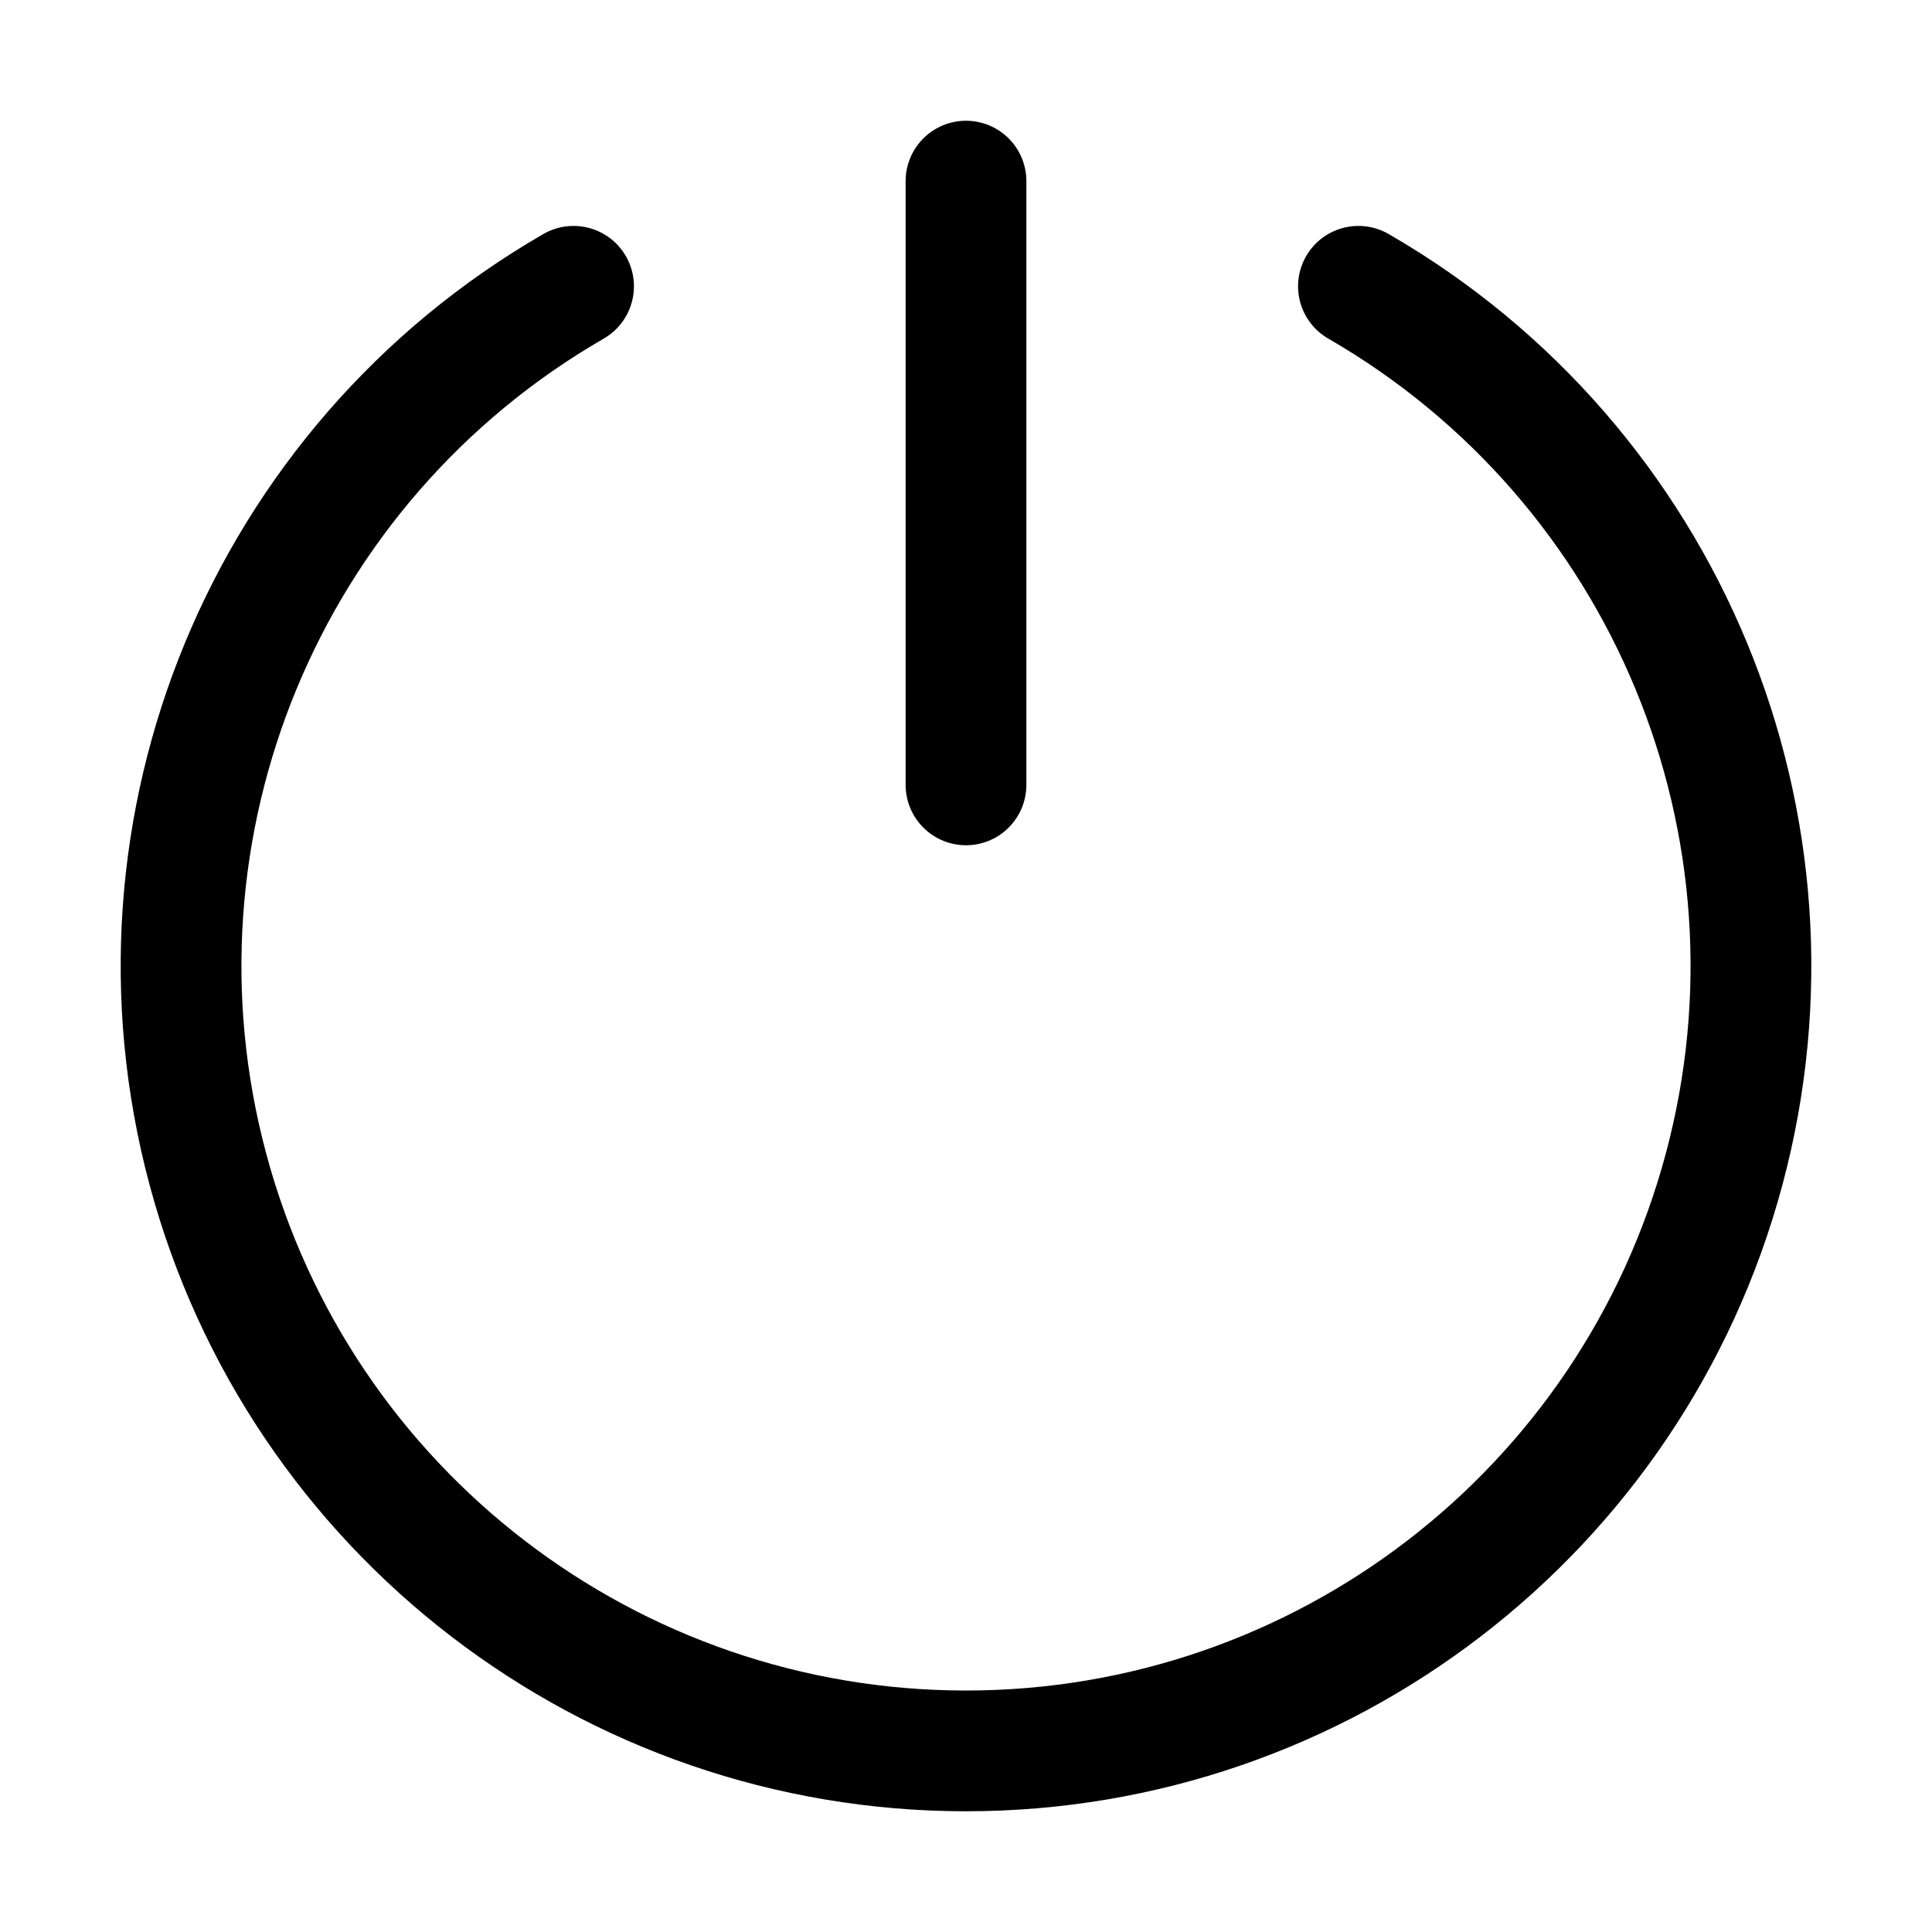
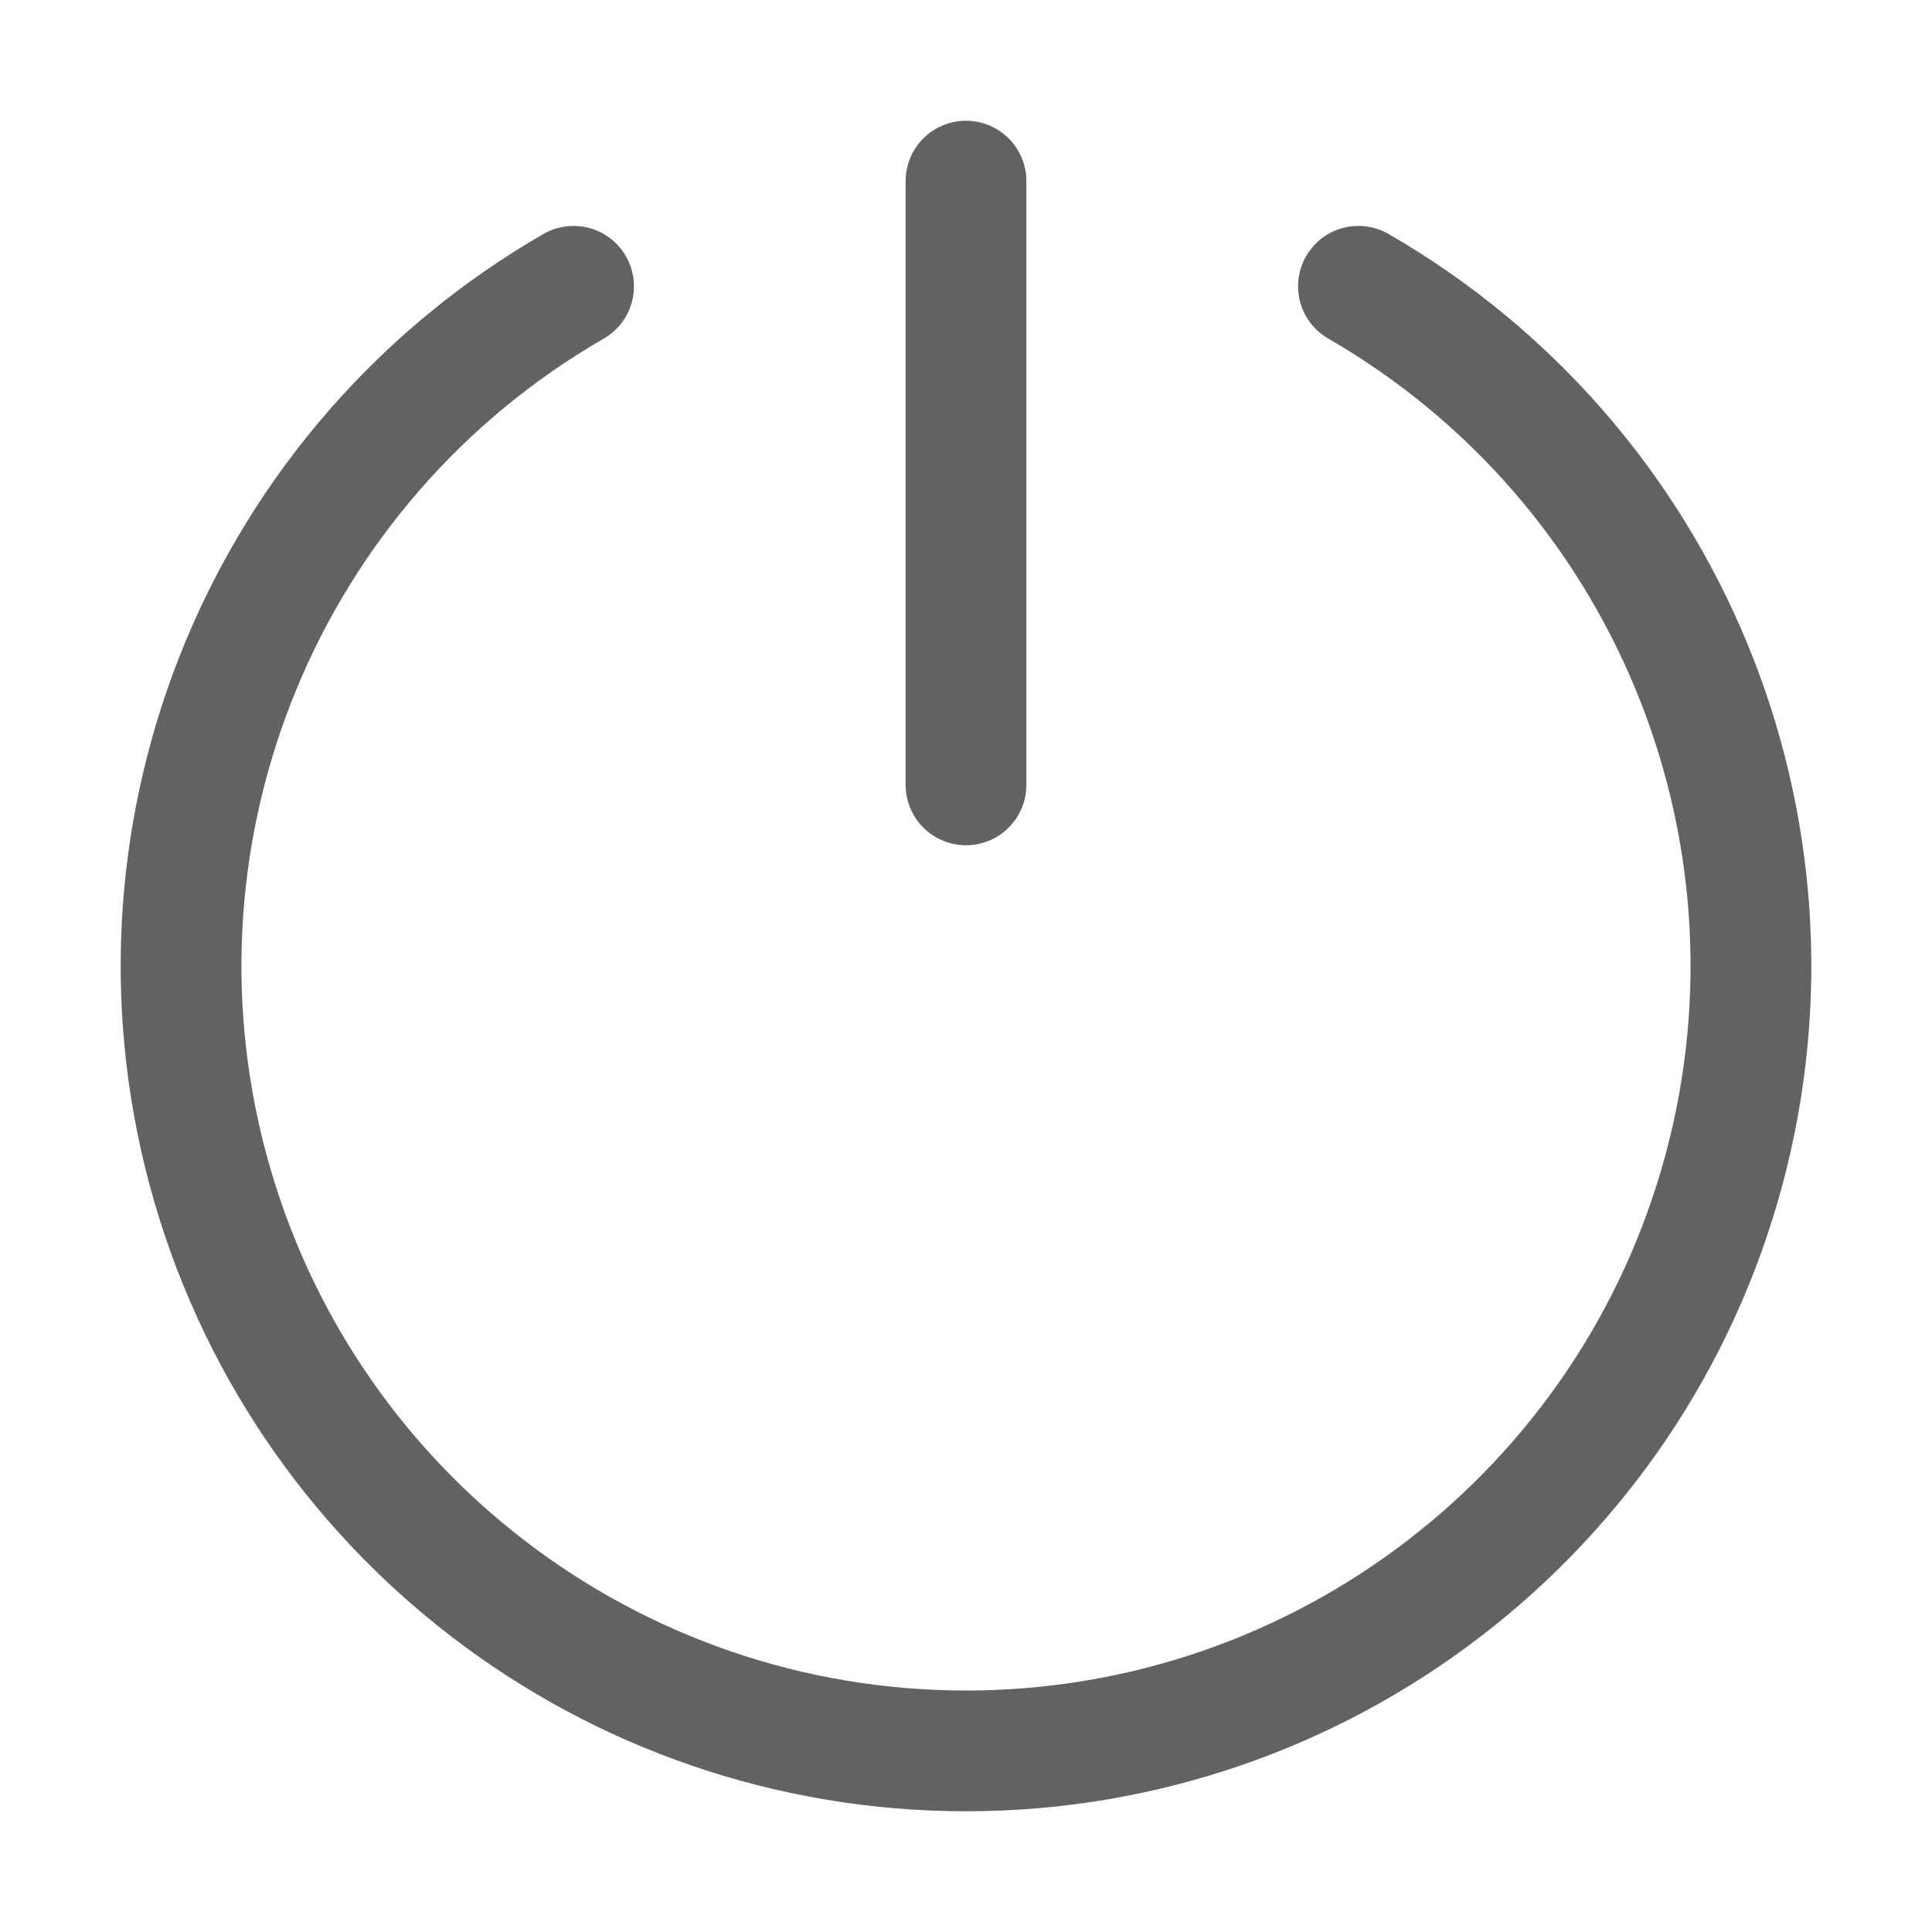
<svg xmlns="http://www.w3.org/2000/svg" width="1em" height="1em" viewBox="0 0 32 32">
-   <path fill="none" stroke="currentColor" stroke-linecap="round" stroke-linejoin="round" stroke-width="2" d="M22.5 4.742a13 13 0 1 1-13 0M16 3v10" />
+   <path fill="none" stroke="#626262" stroke-linecap="round" stroke-linejoin="round" stroke-width="2" d="M22.5 4.742a13 13 0 1 1-13 0M16 3v10" />
</svg>
